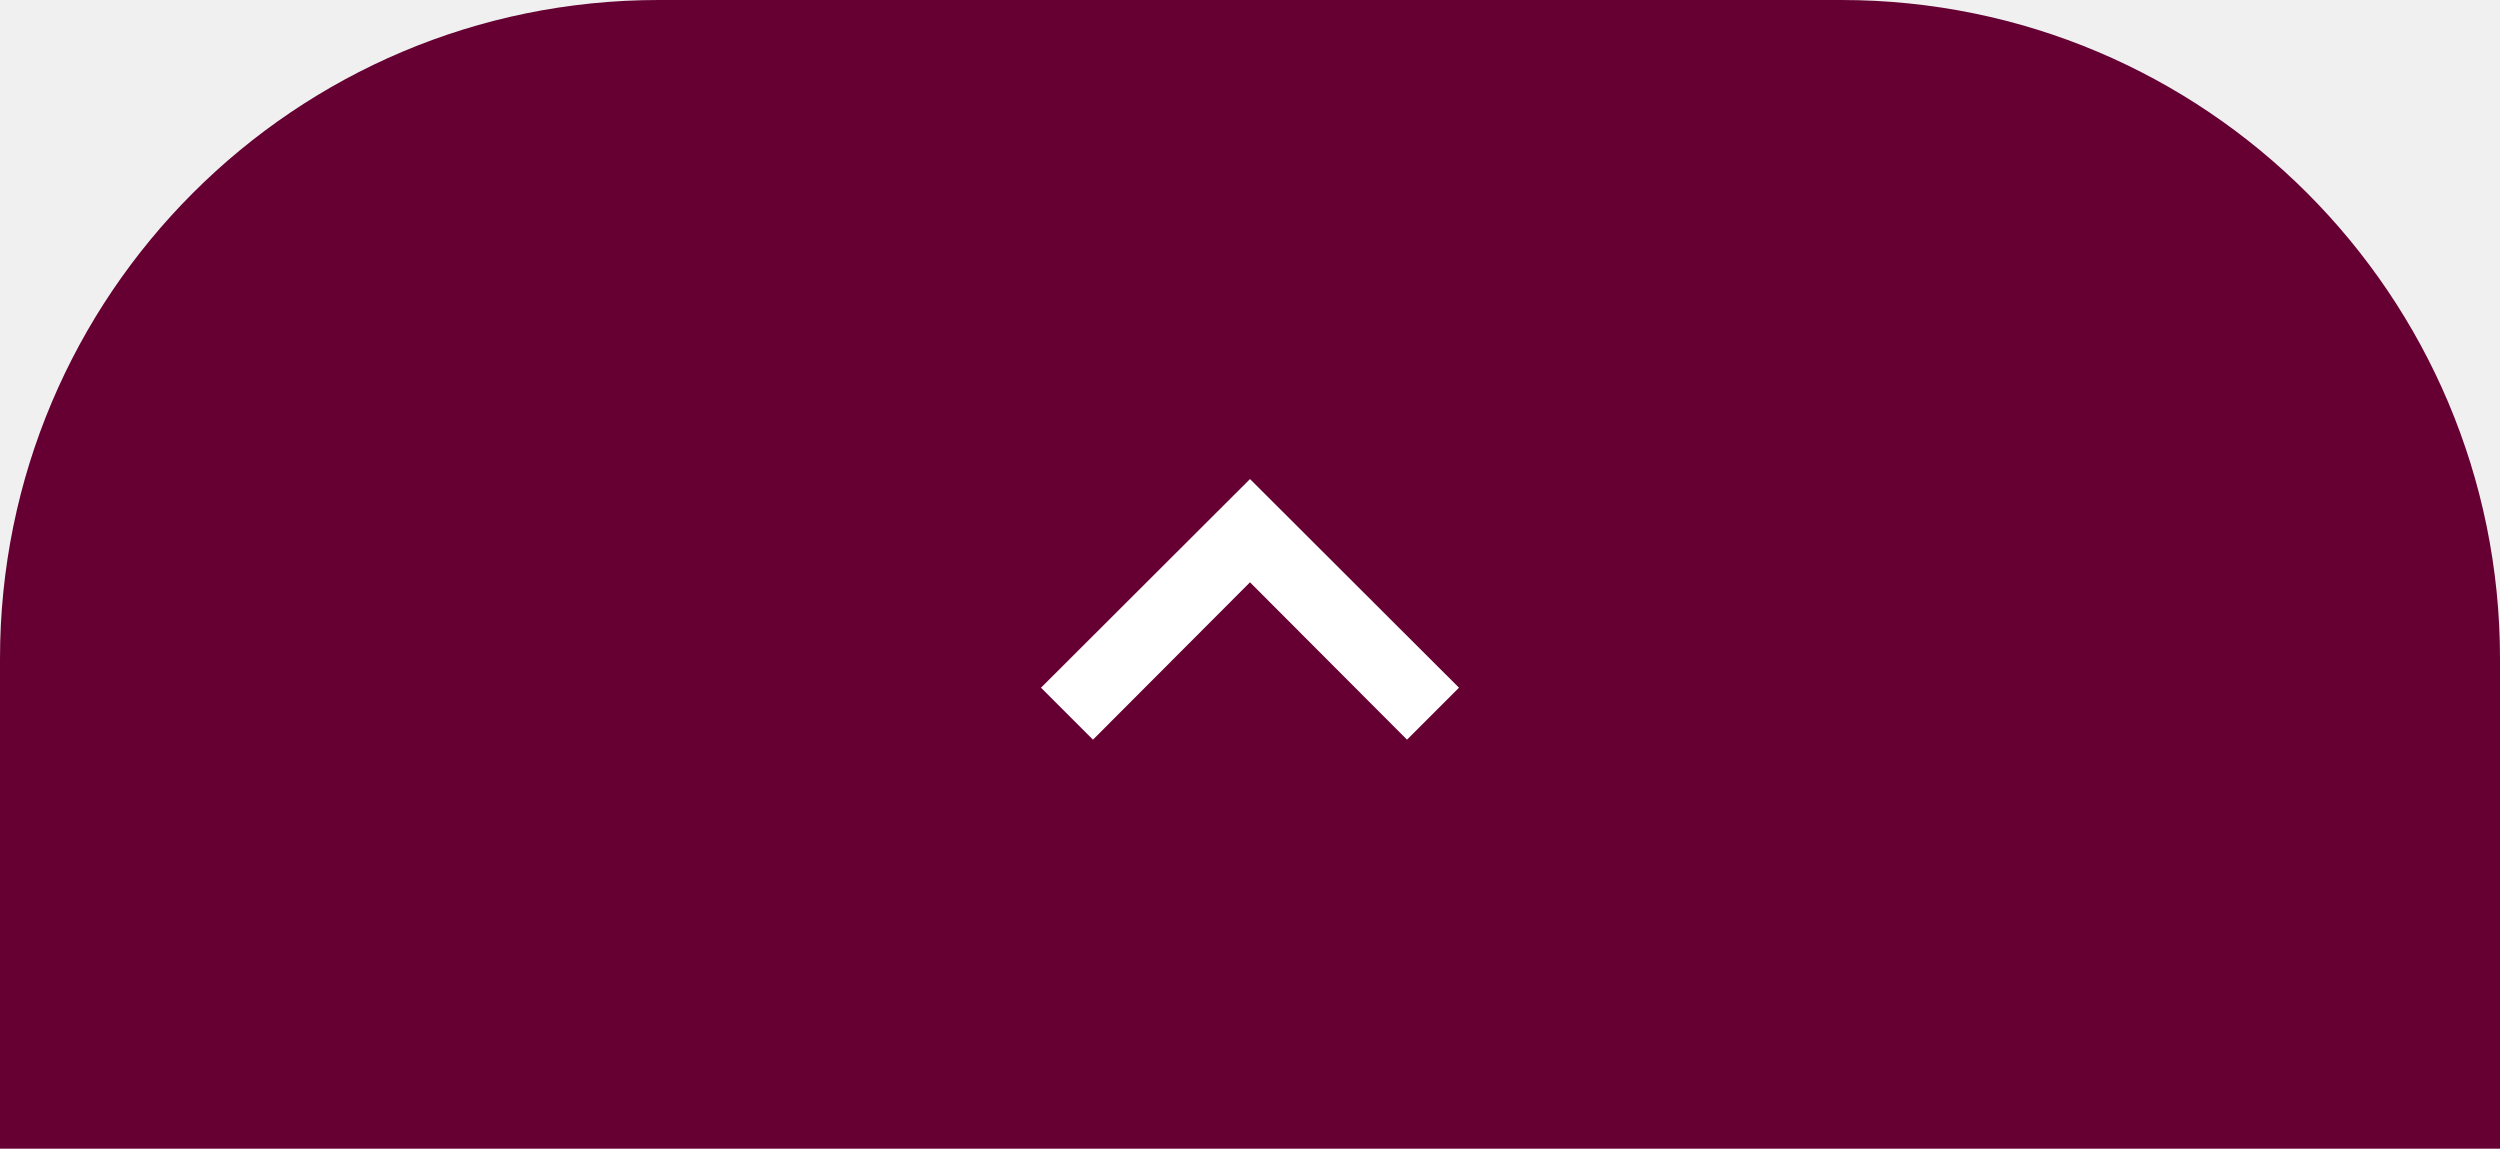
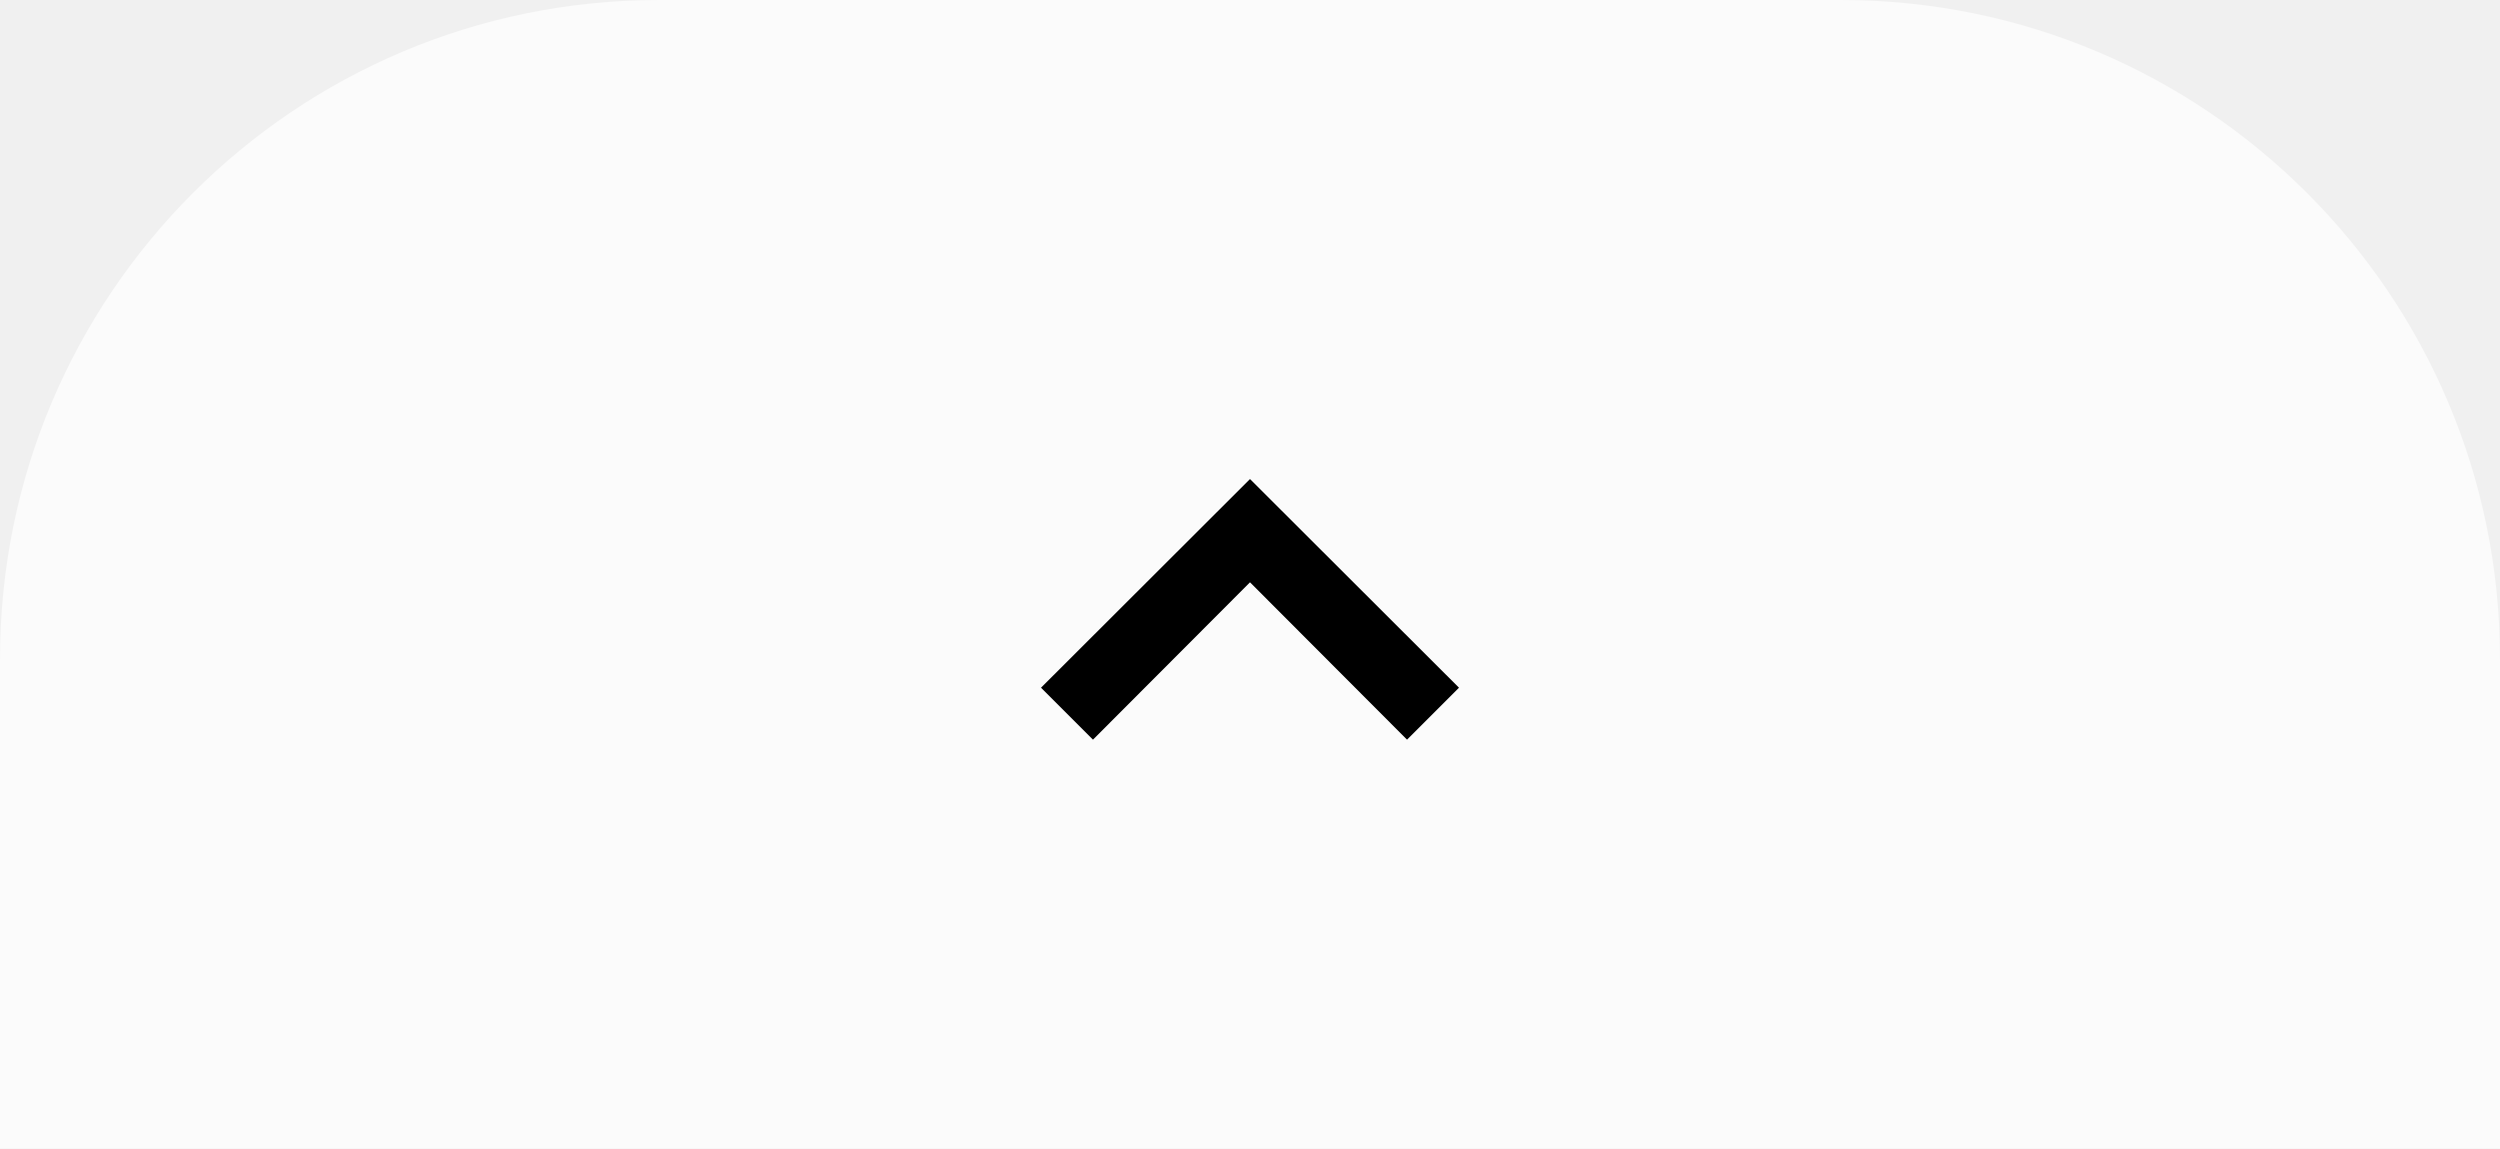
<svg xmlns="http://www.w3.org/2000/svg" width="37" height="17" viewBox="0 0 37 17" fill="none">
-   <path d="M1.70474e-06 9.75C7.6324e-07 4.365 4.365 5.70605e-06 9.75 4.76454e-06L27.25 1.70474e-06C32.635 7.63241e-07 37 4.365 37 9.75L37 17L2.97238e-06 17L1.70474e-06 9.75Z" fill="#660033" />
-   <path d="M18.5 7.09L15.407 10.178L16.176 10.947L18.5 8.618L20.824 10.947L21.593 10.178L18.5 7.09Z" fill="white" />
+   <path d="M1.70474e-06 9.75C7.6324e-07 4.365 4.365 5.70605e-06 9.75 4.76454e-06L27.25 1.70474e-06C32.635 7.63241e-07 37 4.365 37 9.75L37 17L2.97238e-06 17L1.70474e-06 9.75Z" fill="white" fill-opacity="0.7" />
+   <path d="M18.5 7.09L15.407 10.178L16.176 10.947L18.5 8.618L20.824 10.947L21.593 10.178L18.5 7.09Z" fill="black" />
</svg>
